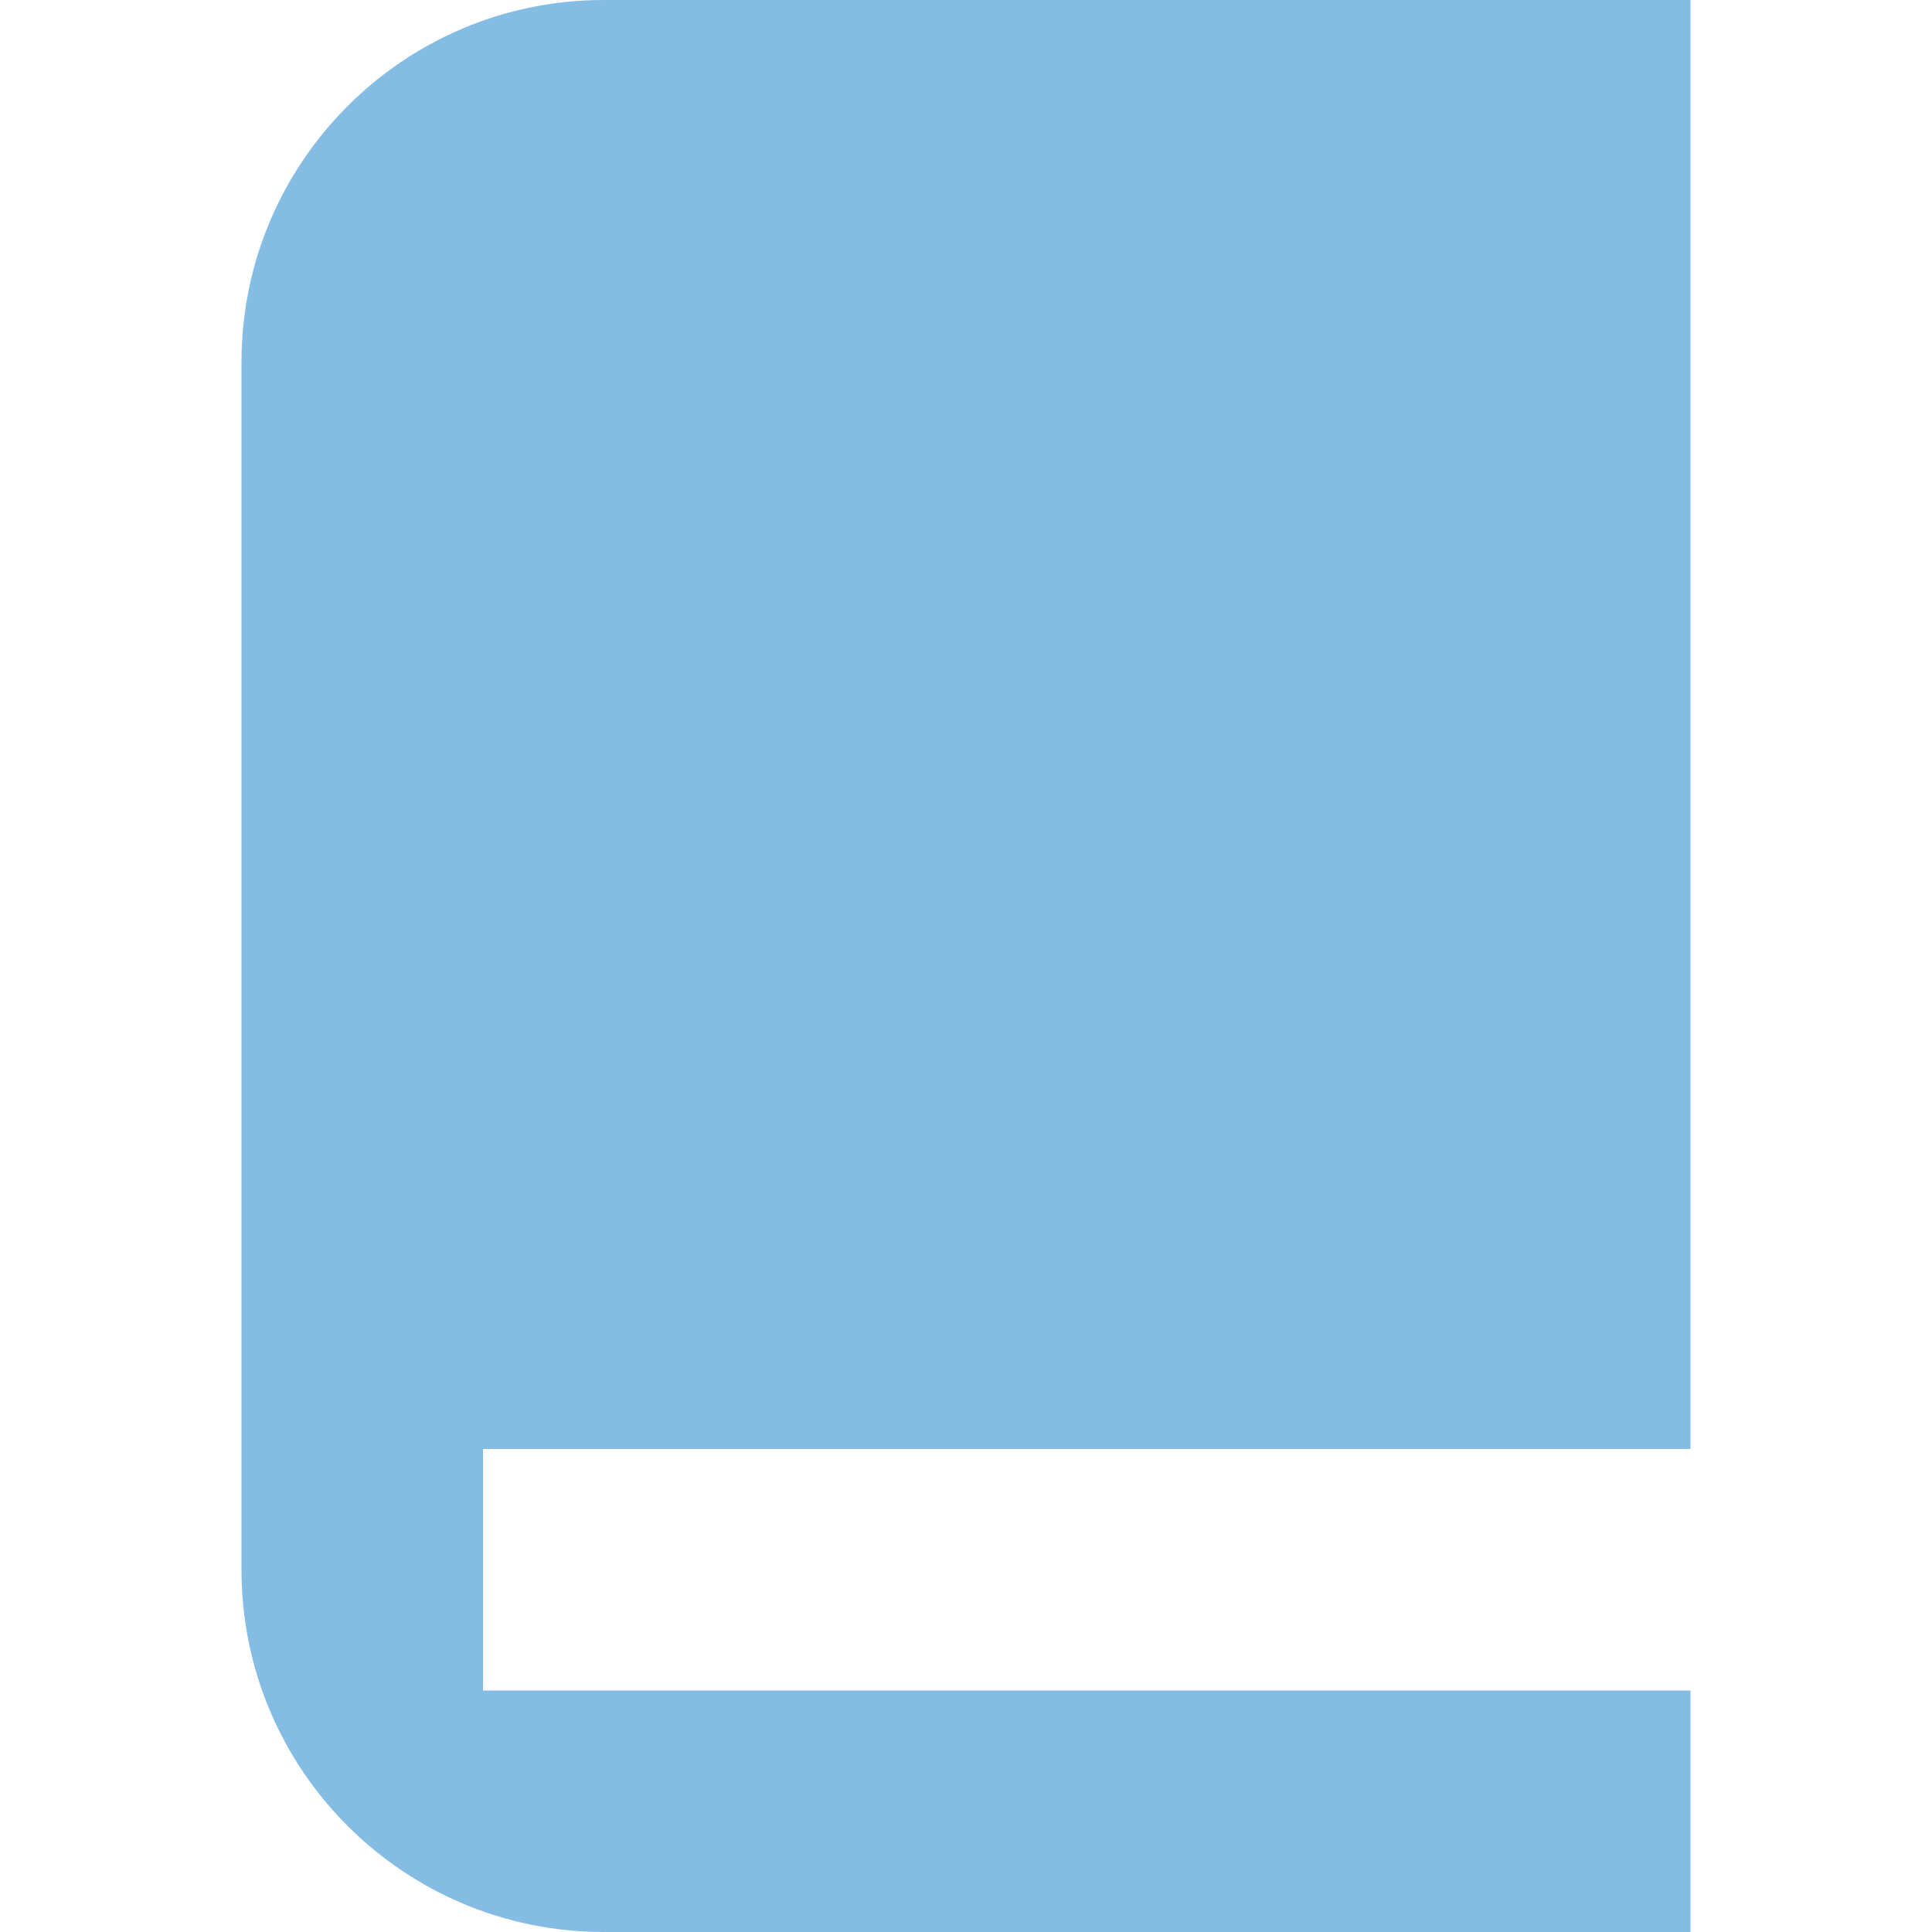
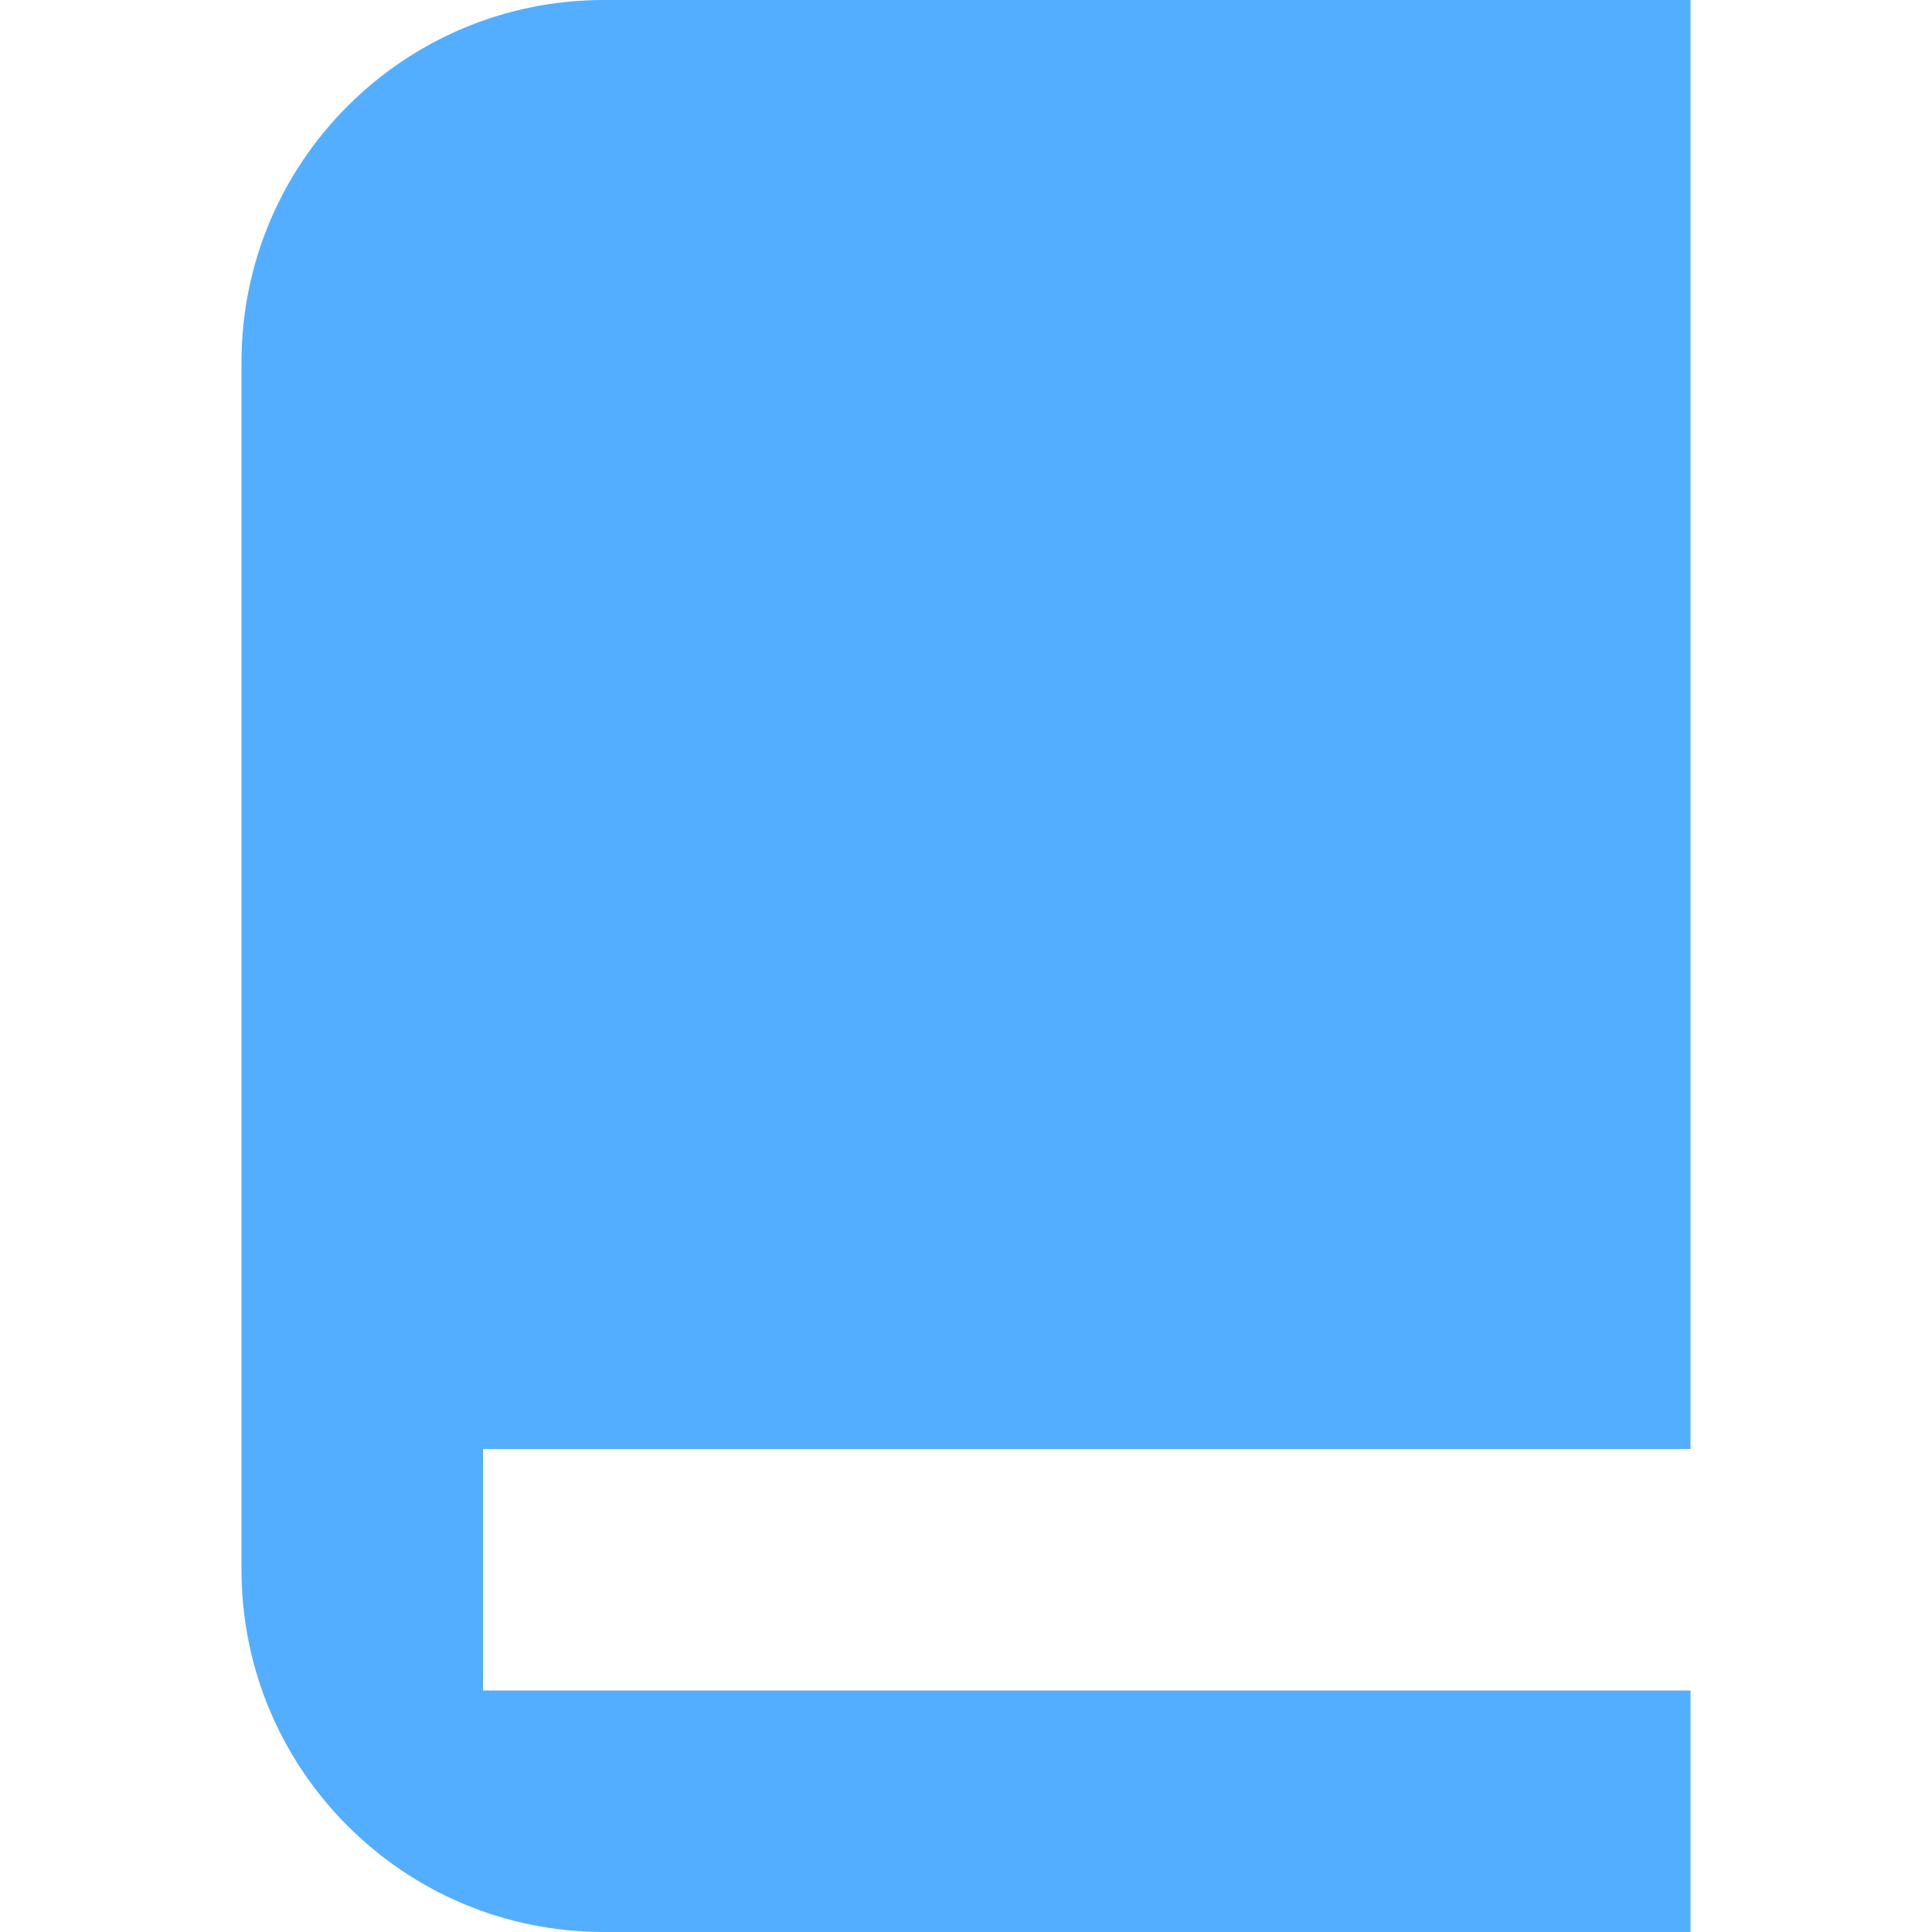
<svg xmlns="http://www.w3.org/2000/svg" viewBox="0 0 16 16" fill="none">
  <g id="SVGRepo_bgCarrier" stroke-width="0" />
  <g id="SVGRepo_tracerCarrier" stroke-linecap="round" stroke-linejoin="round" />
  <g id="SVGRepo_iconCarrier">
-     <path d="M5 0C3.343 0 2 1.343 2 3V13C2 14.657 3.343 16 5 16H14V14H4V12H14V0H5Z" fill="#84bce4" />
+     <path d="M5 0C3.343 0 2 1.343 2 3V13C2 14.657 3.343 16 5 16H14V14H4V12H14V0H5Z" fill="#54aeff" />
  </g>
</svg>
